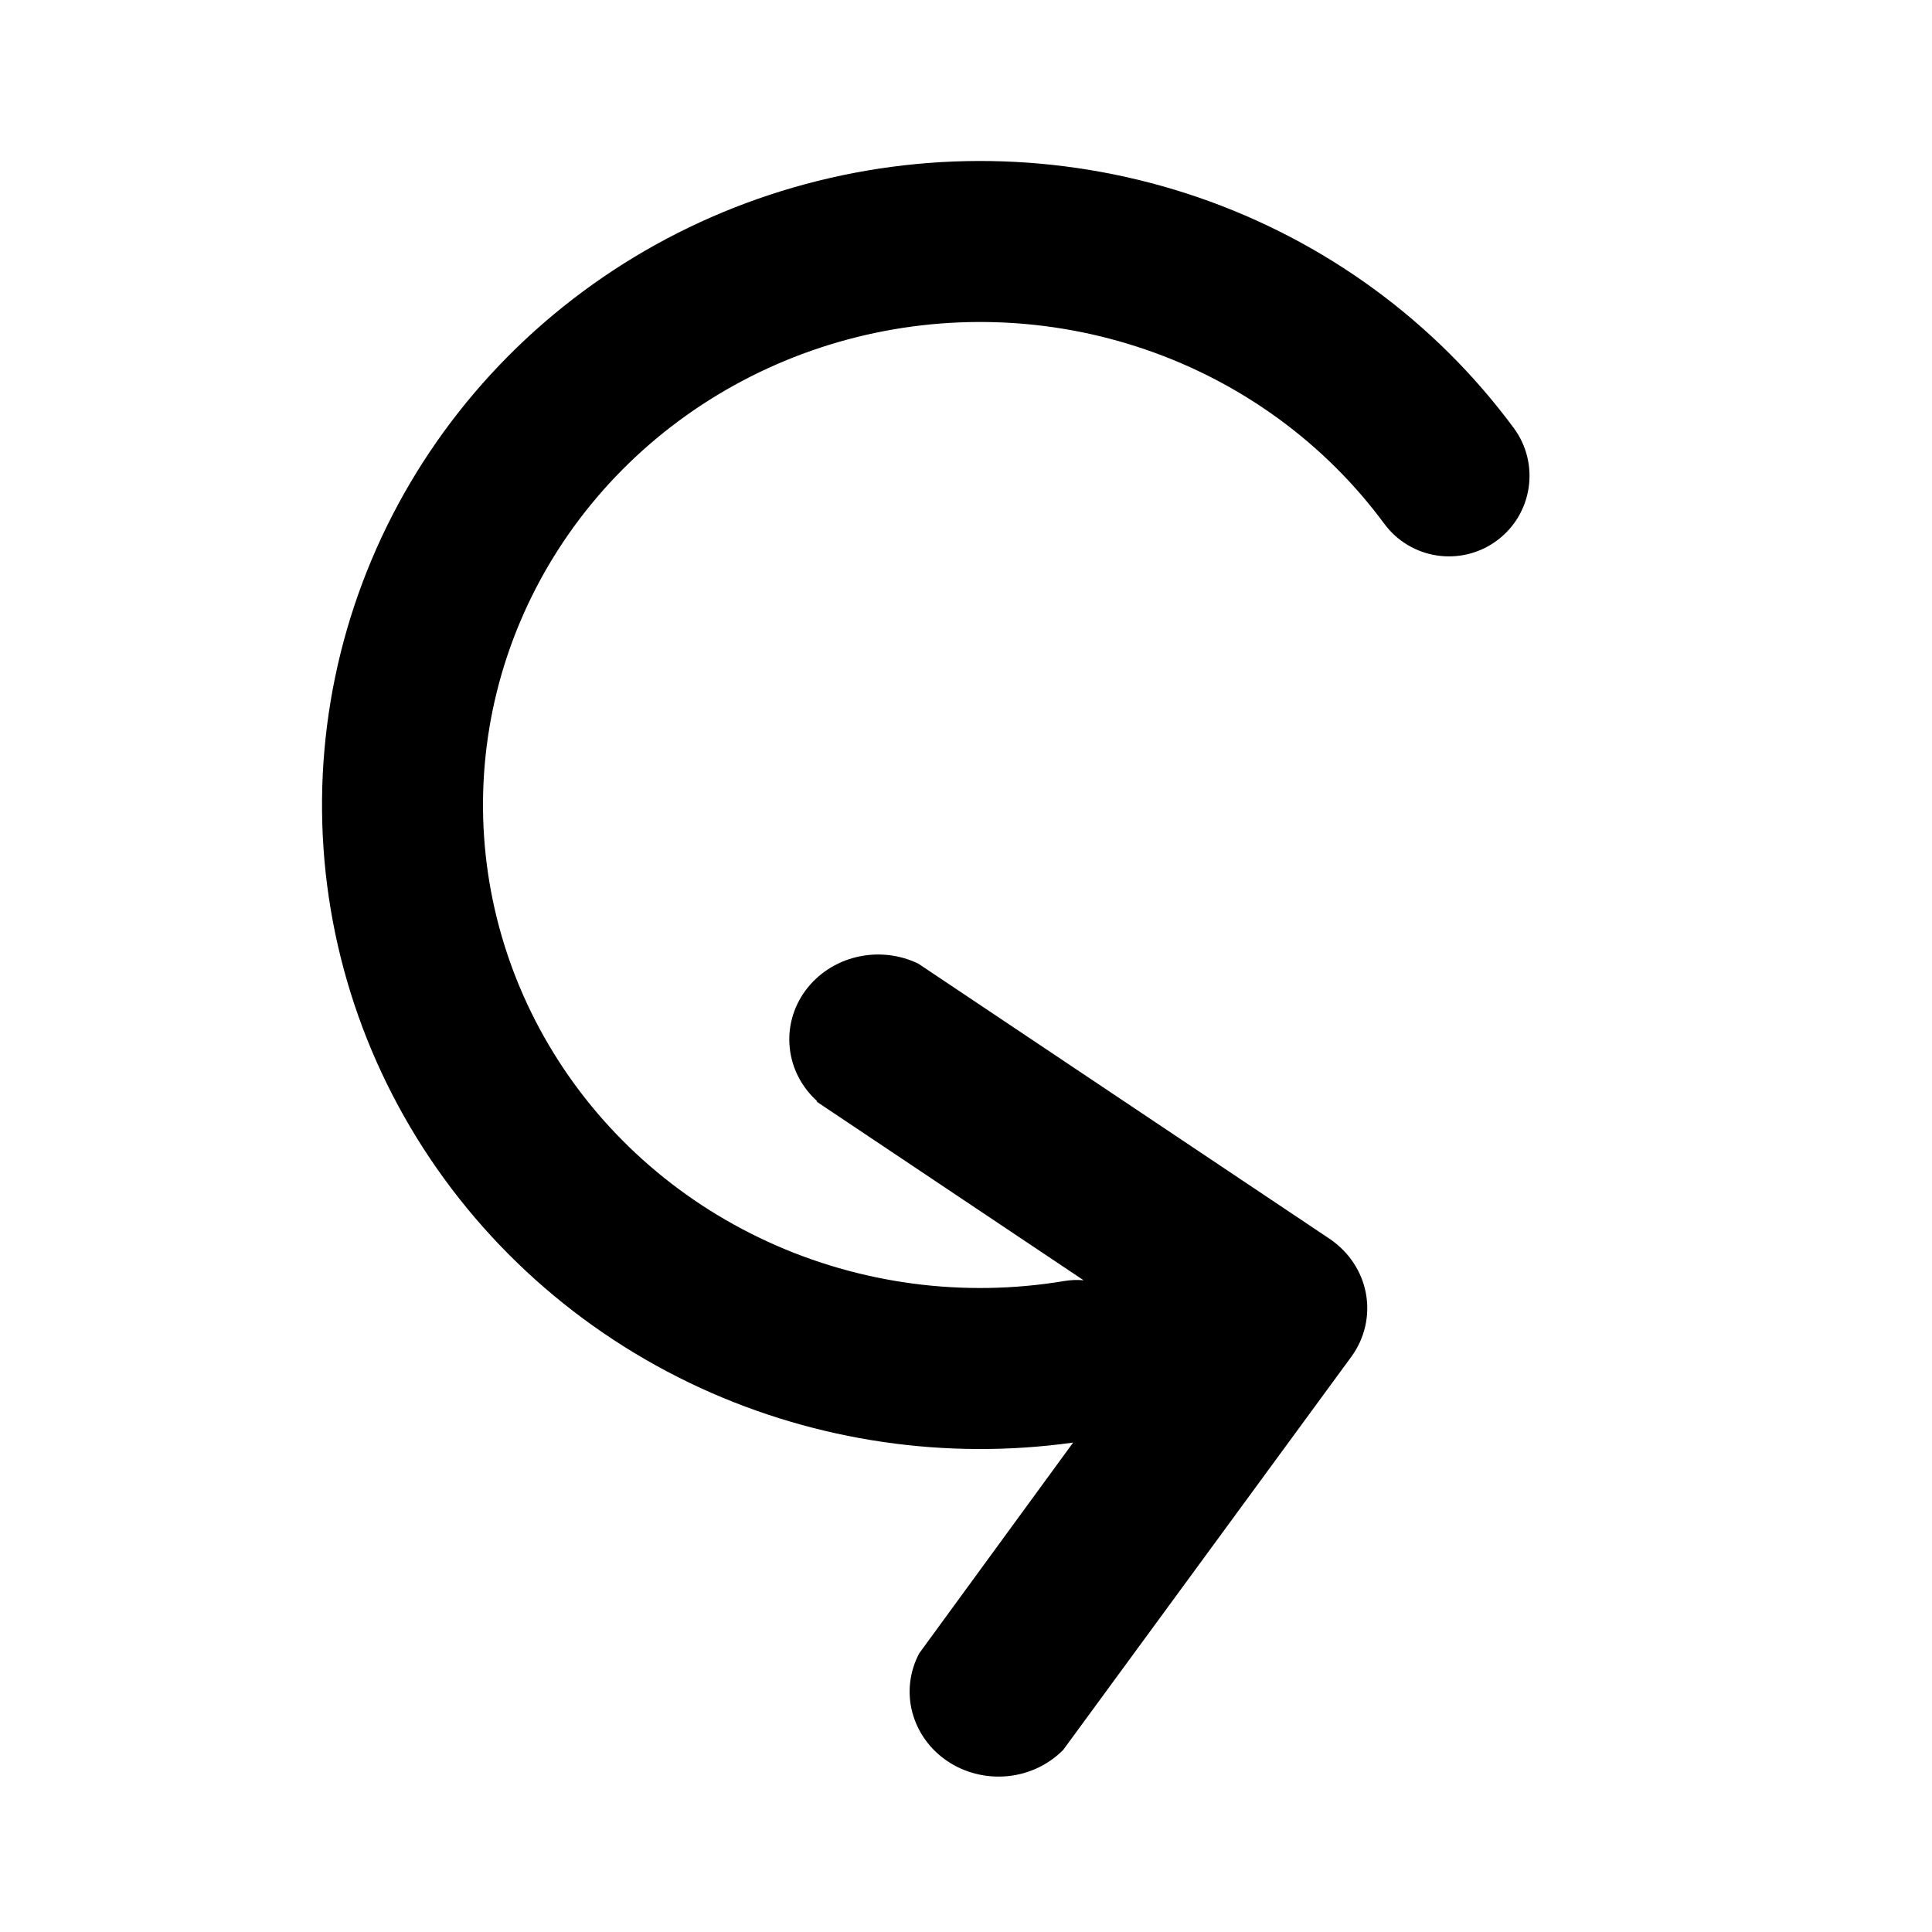
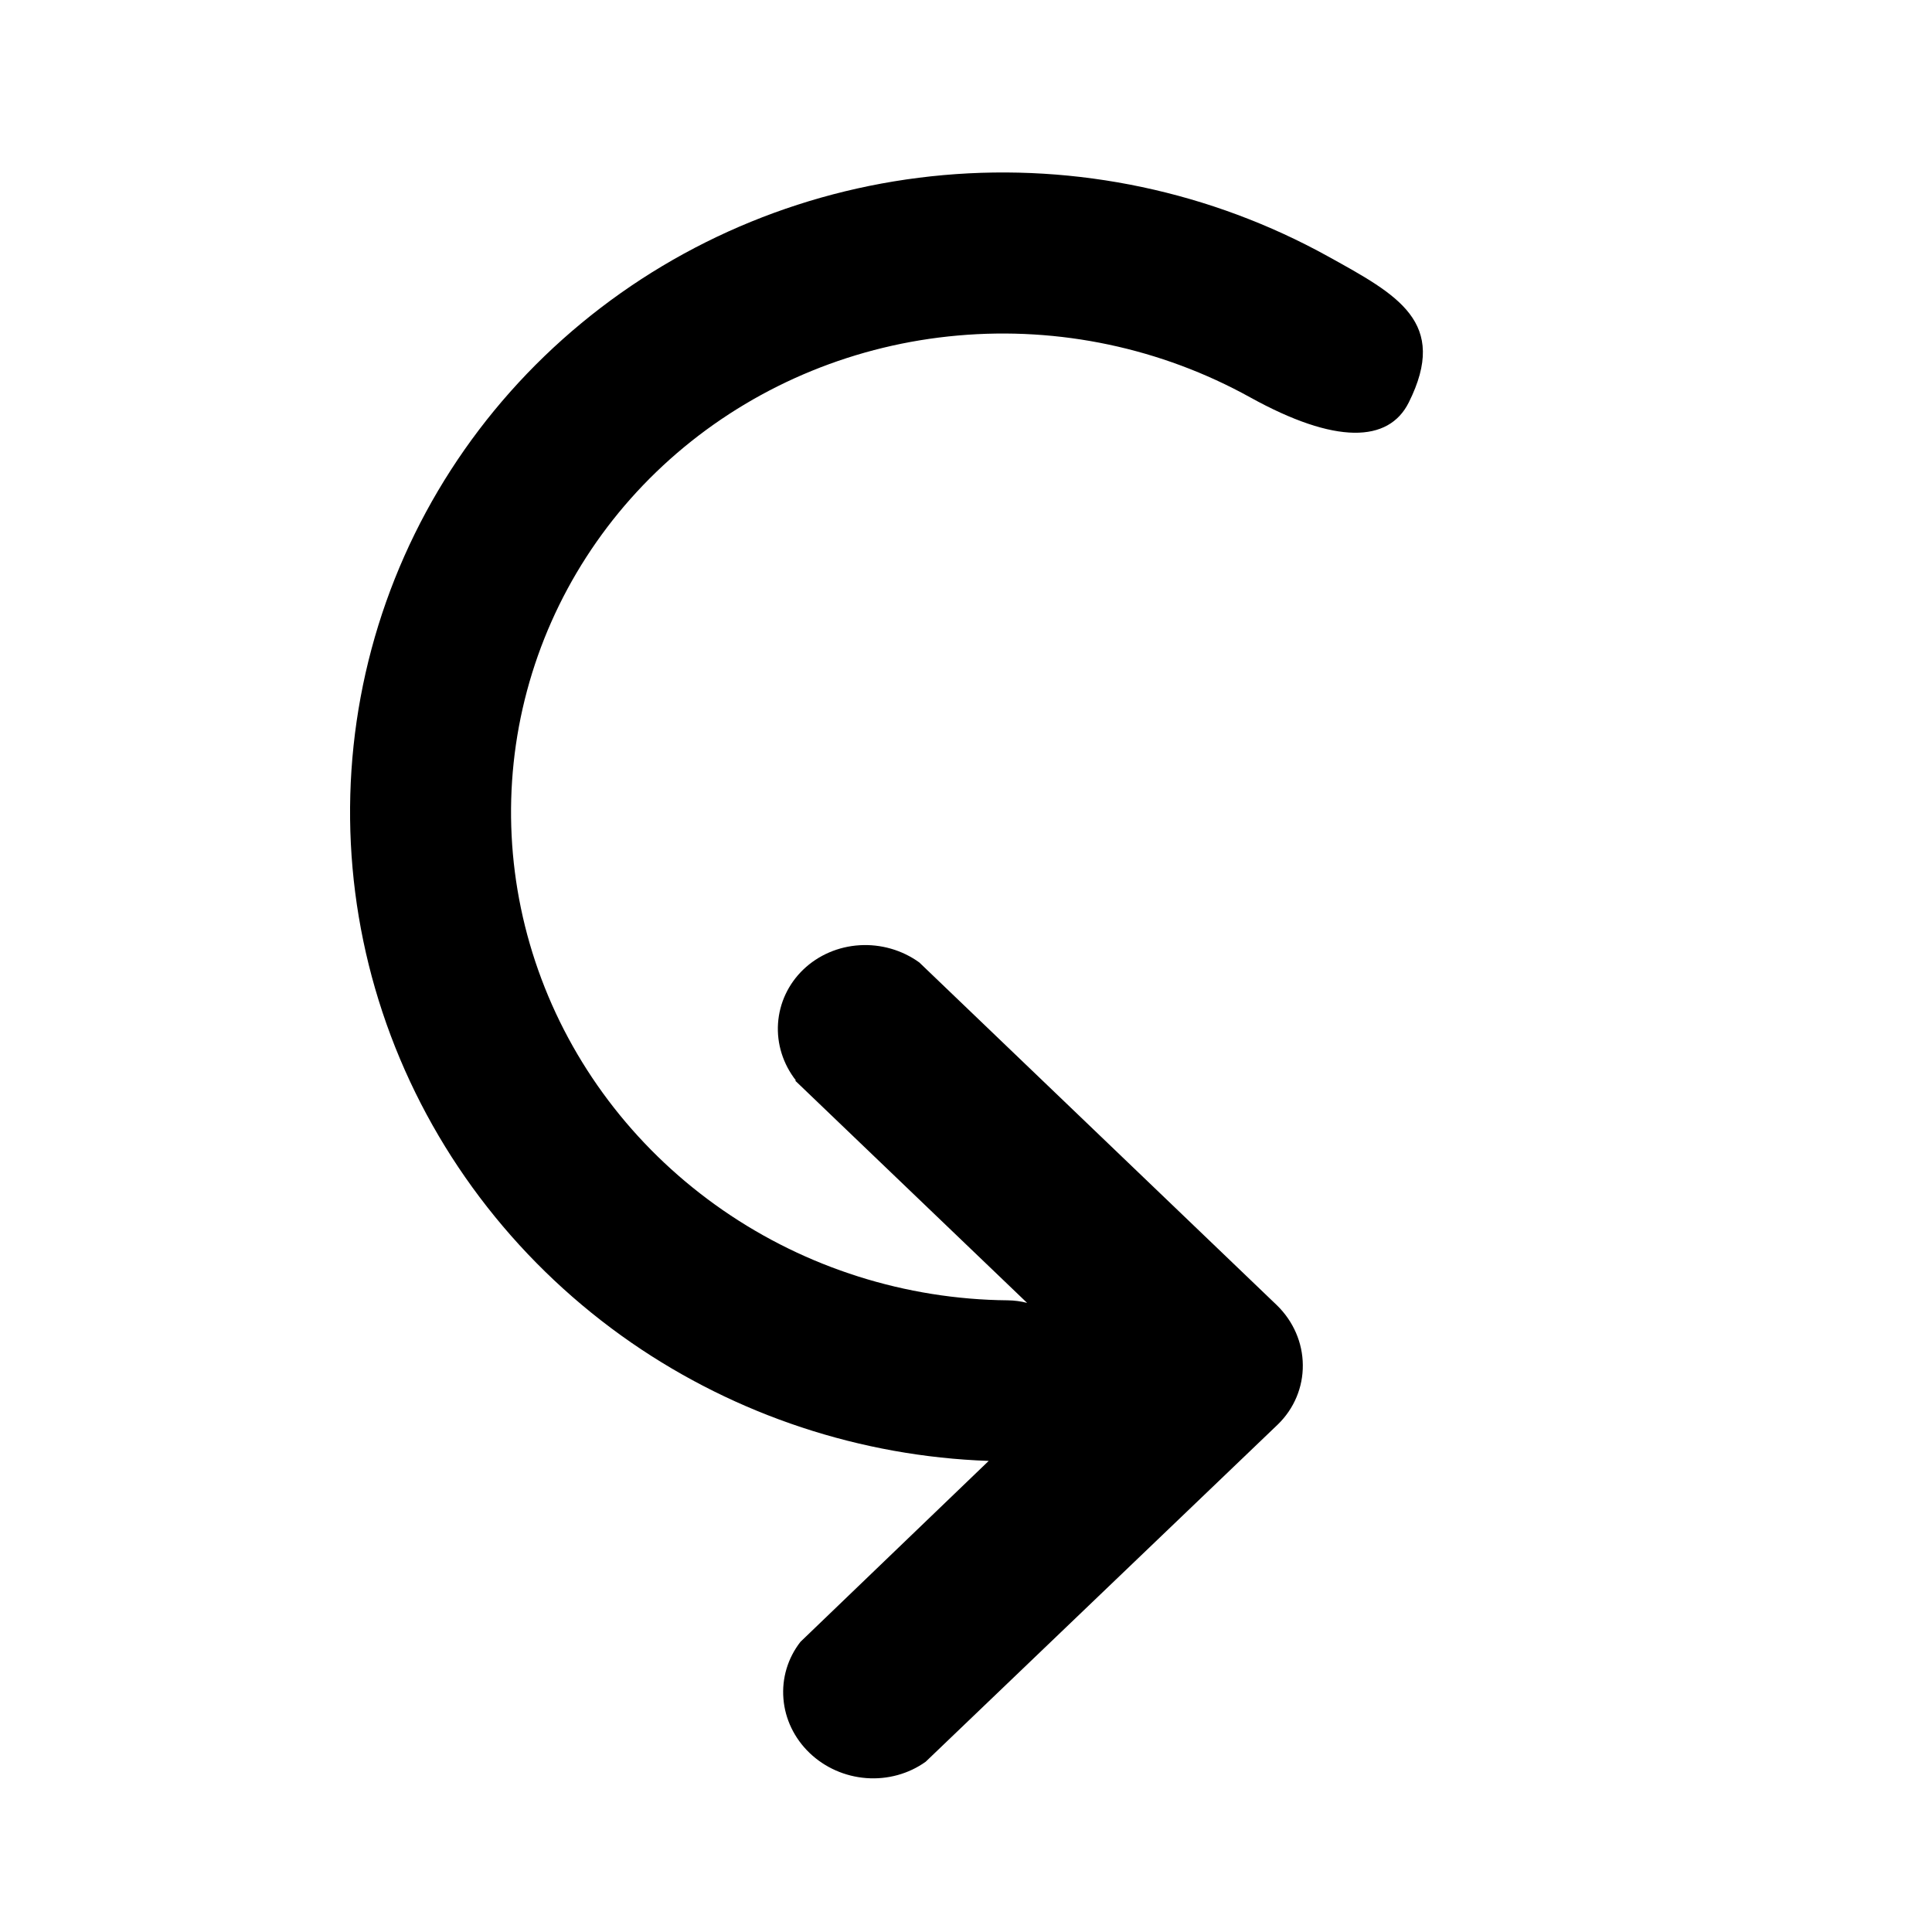
<svg xmlns="http://www.w3.org/2000/svg" width="24" height="24" viewBox="0 0 24 24" fill="none">
-   <path fill-rule="evenodd" clip-rule="evenodd" d="M14.886 2.452C13.314 1.912 11.612 1.854 10.006 2.287C8.4 2.719 6.965 3.622 5.895 4.878C4.825 6.135 4.173 7.684 4.03 9.318C3.887 10.953 4.261 12.589 5.099 14.006C5.937 15.423 7.197 16.552 8.706 17.244C10.15 17.906 11.758 18.14 13.331 17.92L11.419 20.538C11.299 20.764 11.268 21.025 11.333 21.271C11.398 21.517 11.553 21.733 11.771 21.879C11.988 22.024 12.254 22.09 12.518 22.064C12.782 22.038 13.028 21.921 13.209 21.736L16.791 16.848C16.955 16.62 17.018 16.34 16.968 16.068C16.918 15.796 16.758 15.554 16.523 15.393L11.408 11.971C11.17 11.856 10.898 11.827 10.64 11.889C10.383 11.95 10.157 12.099 10.004 12.307C9.852 12.515 9.783 12.768 9.811 13.021C9.838 13.274 9.96 13.508 10.154 13.682L10.143 13.684L13.461 15.904C13.381 15.897 13.299 15.9 13.217 15.914C11.968 16.122 10.684 15.951 9.54 15.426C8.395 14.901 7.448 14.049 6.821 12.988C6.194 11.928 5.916 10.708 6.022 9.492C6.128 8.277 6.614 7.119 7.418 6.175C8.222 5.231 9.306 4.547 10.526 4.218C11.747 3.889 13.042 3.933 14.236 4.344C15.429 4.754 16.461 5.51 17.195 6.505C17.523 6.95 18.149 7.044 18.594 6.716C19.038 6.388 19.133 5.762 18.805 5.318C17.826 3.991 16.458 2.993 14.886 2.452Z" fill="black" />
+   <path fill-rule="evenodd" clip-rule="evenodd" d="M16.499 3.186C15.045 2.381 13.378 2.028 11.722 2.175C10.065 2.322 8.495 2.962 7.223 4.014C5.951 5.065 5.039 6.478 4.615 8.062C4.191 9.647 4.275 11.323 4.854 12.865C5.433 14.406 6.478 15.736 7.844 16.68C9.151 17.582 10.694 18.092 12.282 18.148L9.944 20.395C9.786 20.597 9.711 20.848 9.732 21.102C9.752 21.355 9.868 21.595 10.057 21.776C10.246 21.957 10.496 22.068 10.761 22.088C11.026 22.108 11.288 22.036 11.499 21.885L15.875 17.694C16.076 17.498 16.187 17.233 16.184 16.956C16.182 16.68 16.067 16.414 15.863 16.215L11.42 11.956C11.207 11.802 10.943 11.726 10.679 11.742C10.414 11.758 10.166 11.865 9.98 12.043C9.794 12.221 9.682 12.459 9.665 12.713C9.648 12.966 9.727 13.218 9.888 13.423L9.877 13.423L12.759 16.185C12.682 16.165 12.601 16.154 12.517 16.153C11.251 16.141 10.017 15.75 8.981 15.034C7.945 14.318 7.159 13.315 6.726 12.161C6.293 11.008 6.231 9.759 6.547 8.58C6.863 7.401 7.542 6.345 8.497 5.555C9.453 4.765 10.639 4.279 11.898 4.168C13.158 4.056 14.425 4.324 15.53 4.936C16.591 5.523 17.25 5.5 17.5 5C18 4 17.36 3.663 16.499 3.186Z" fill="black" />
</svg>
